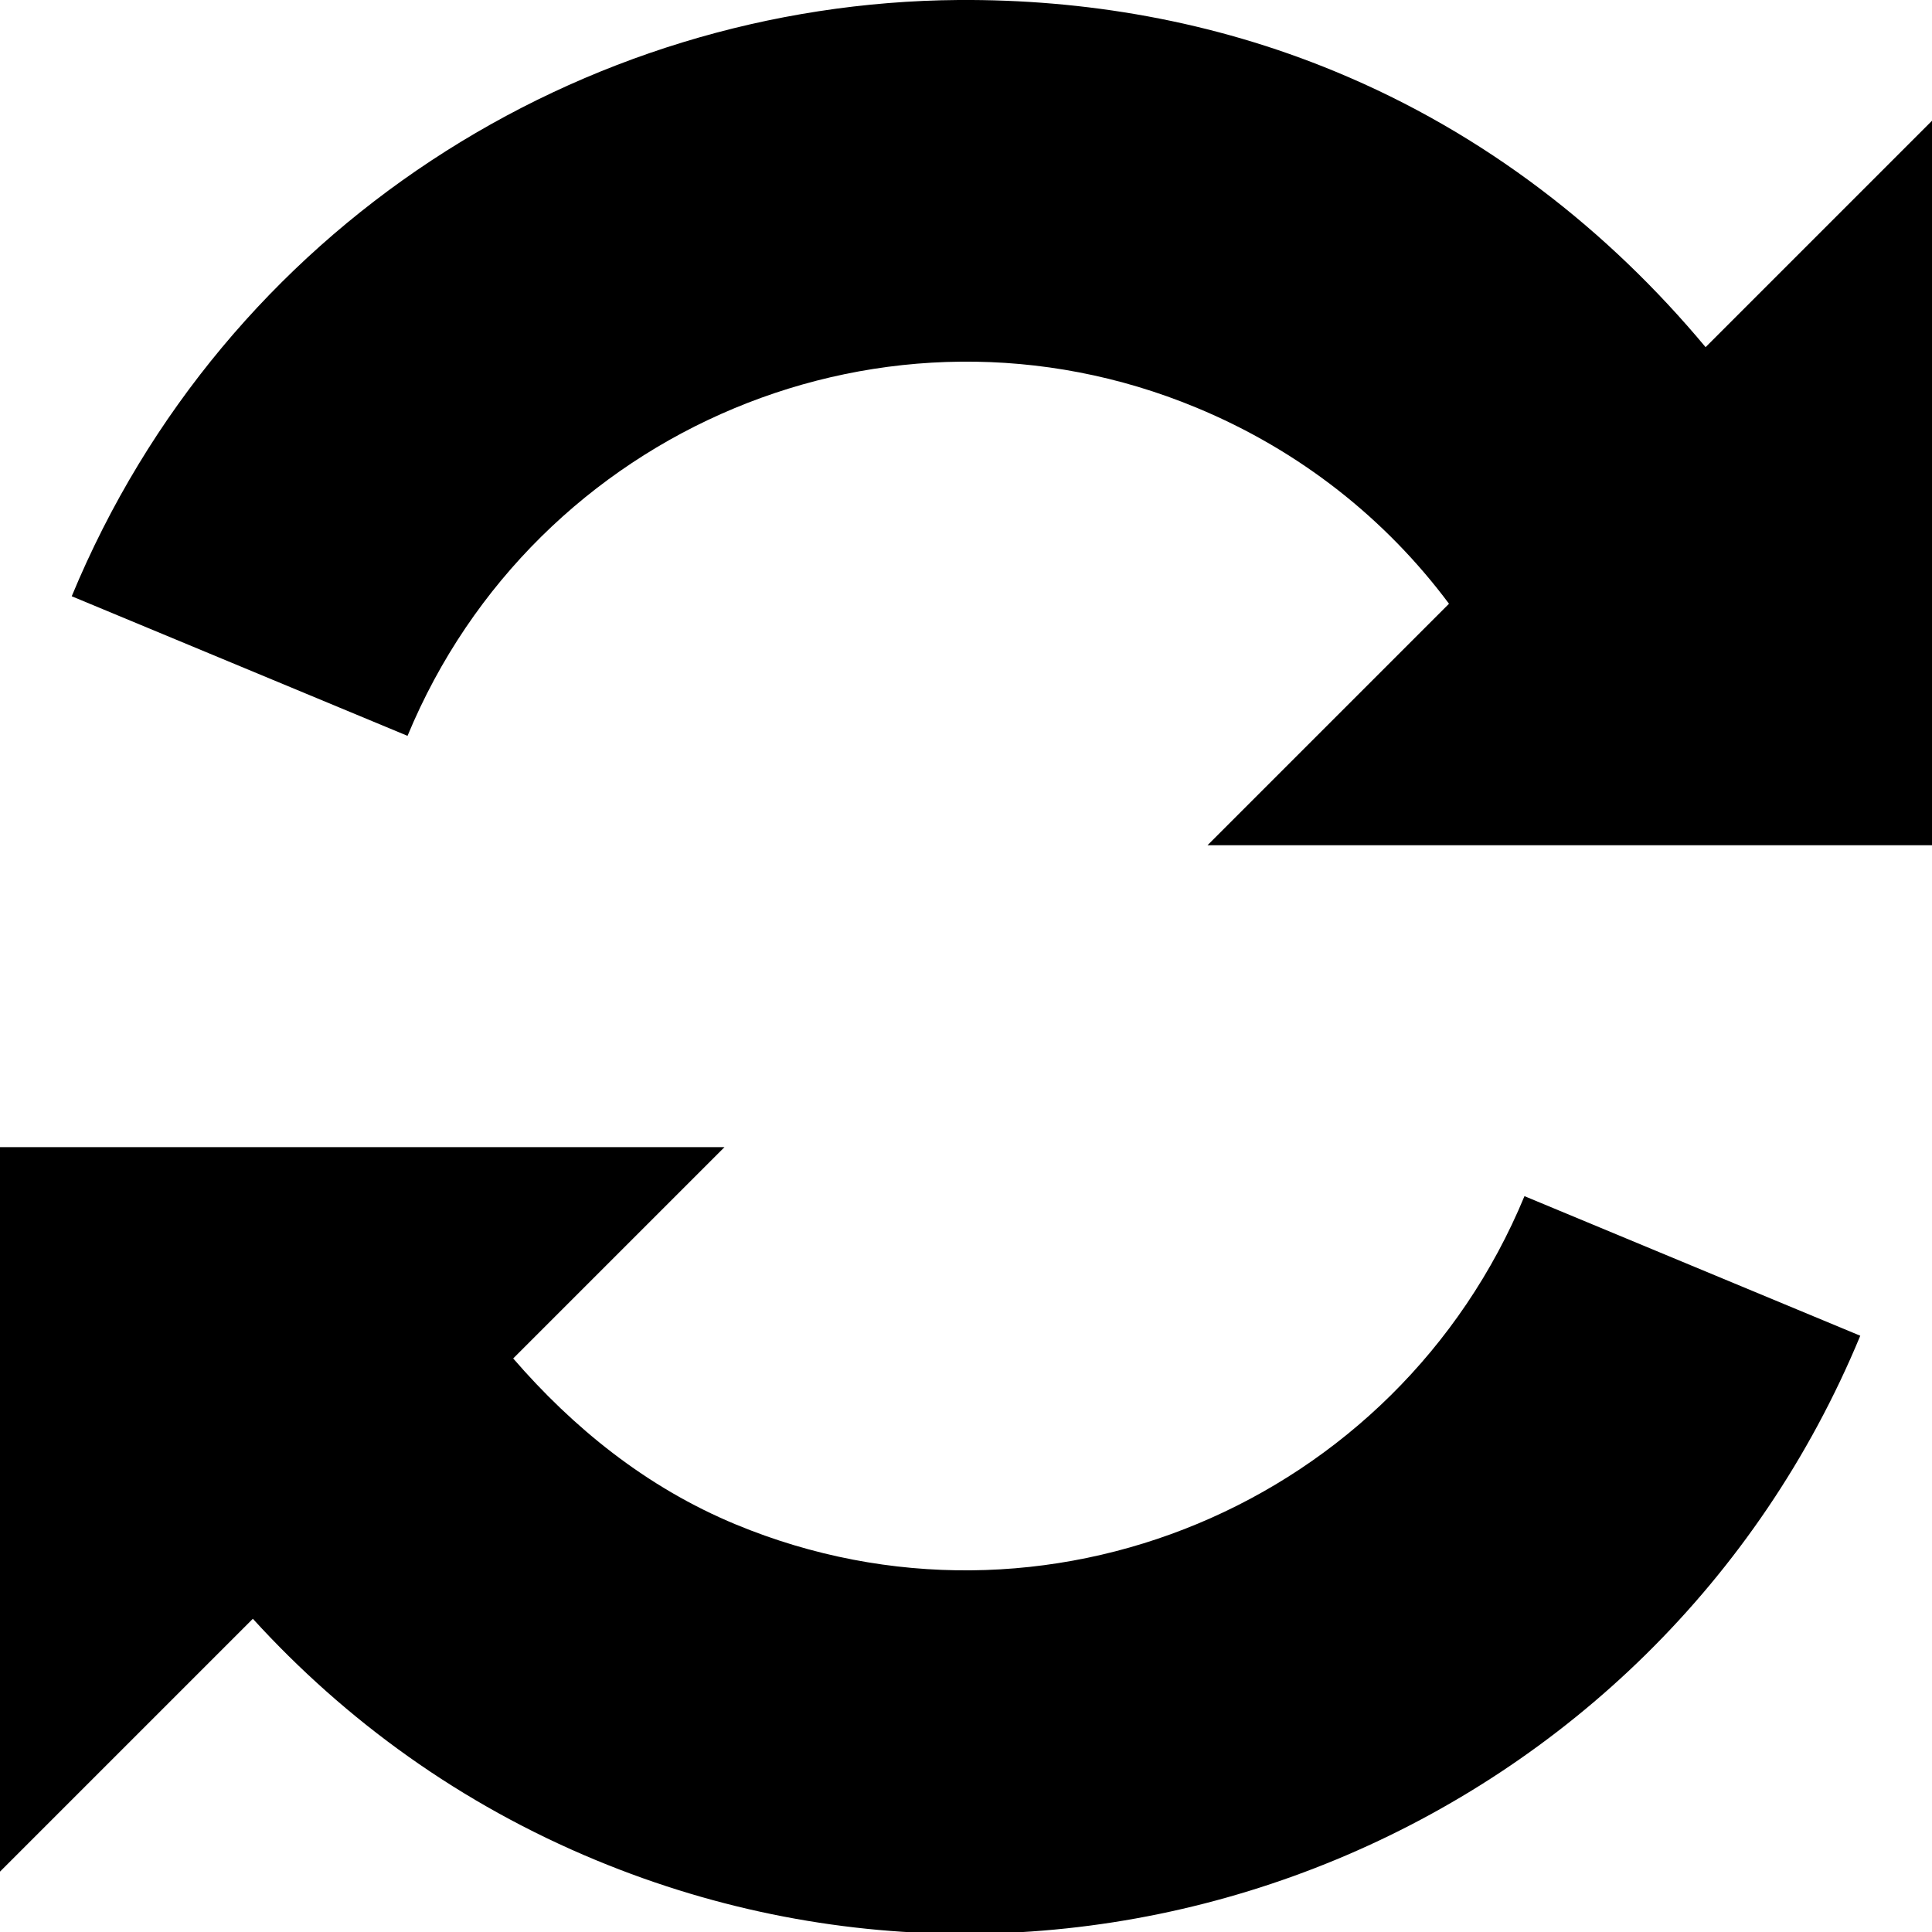
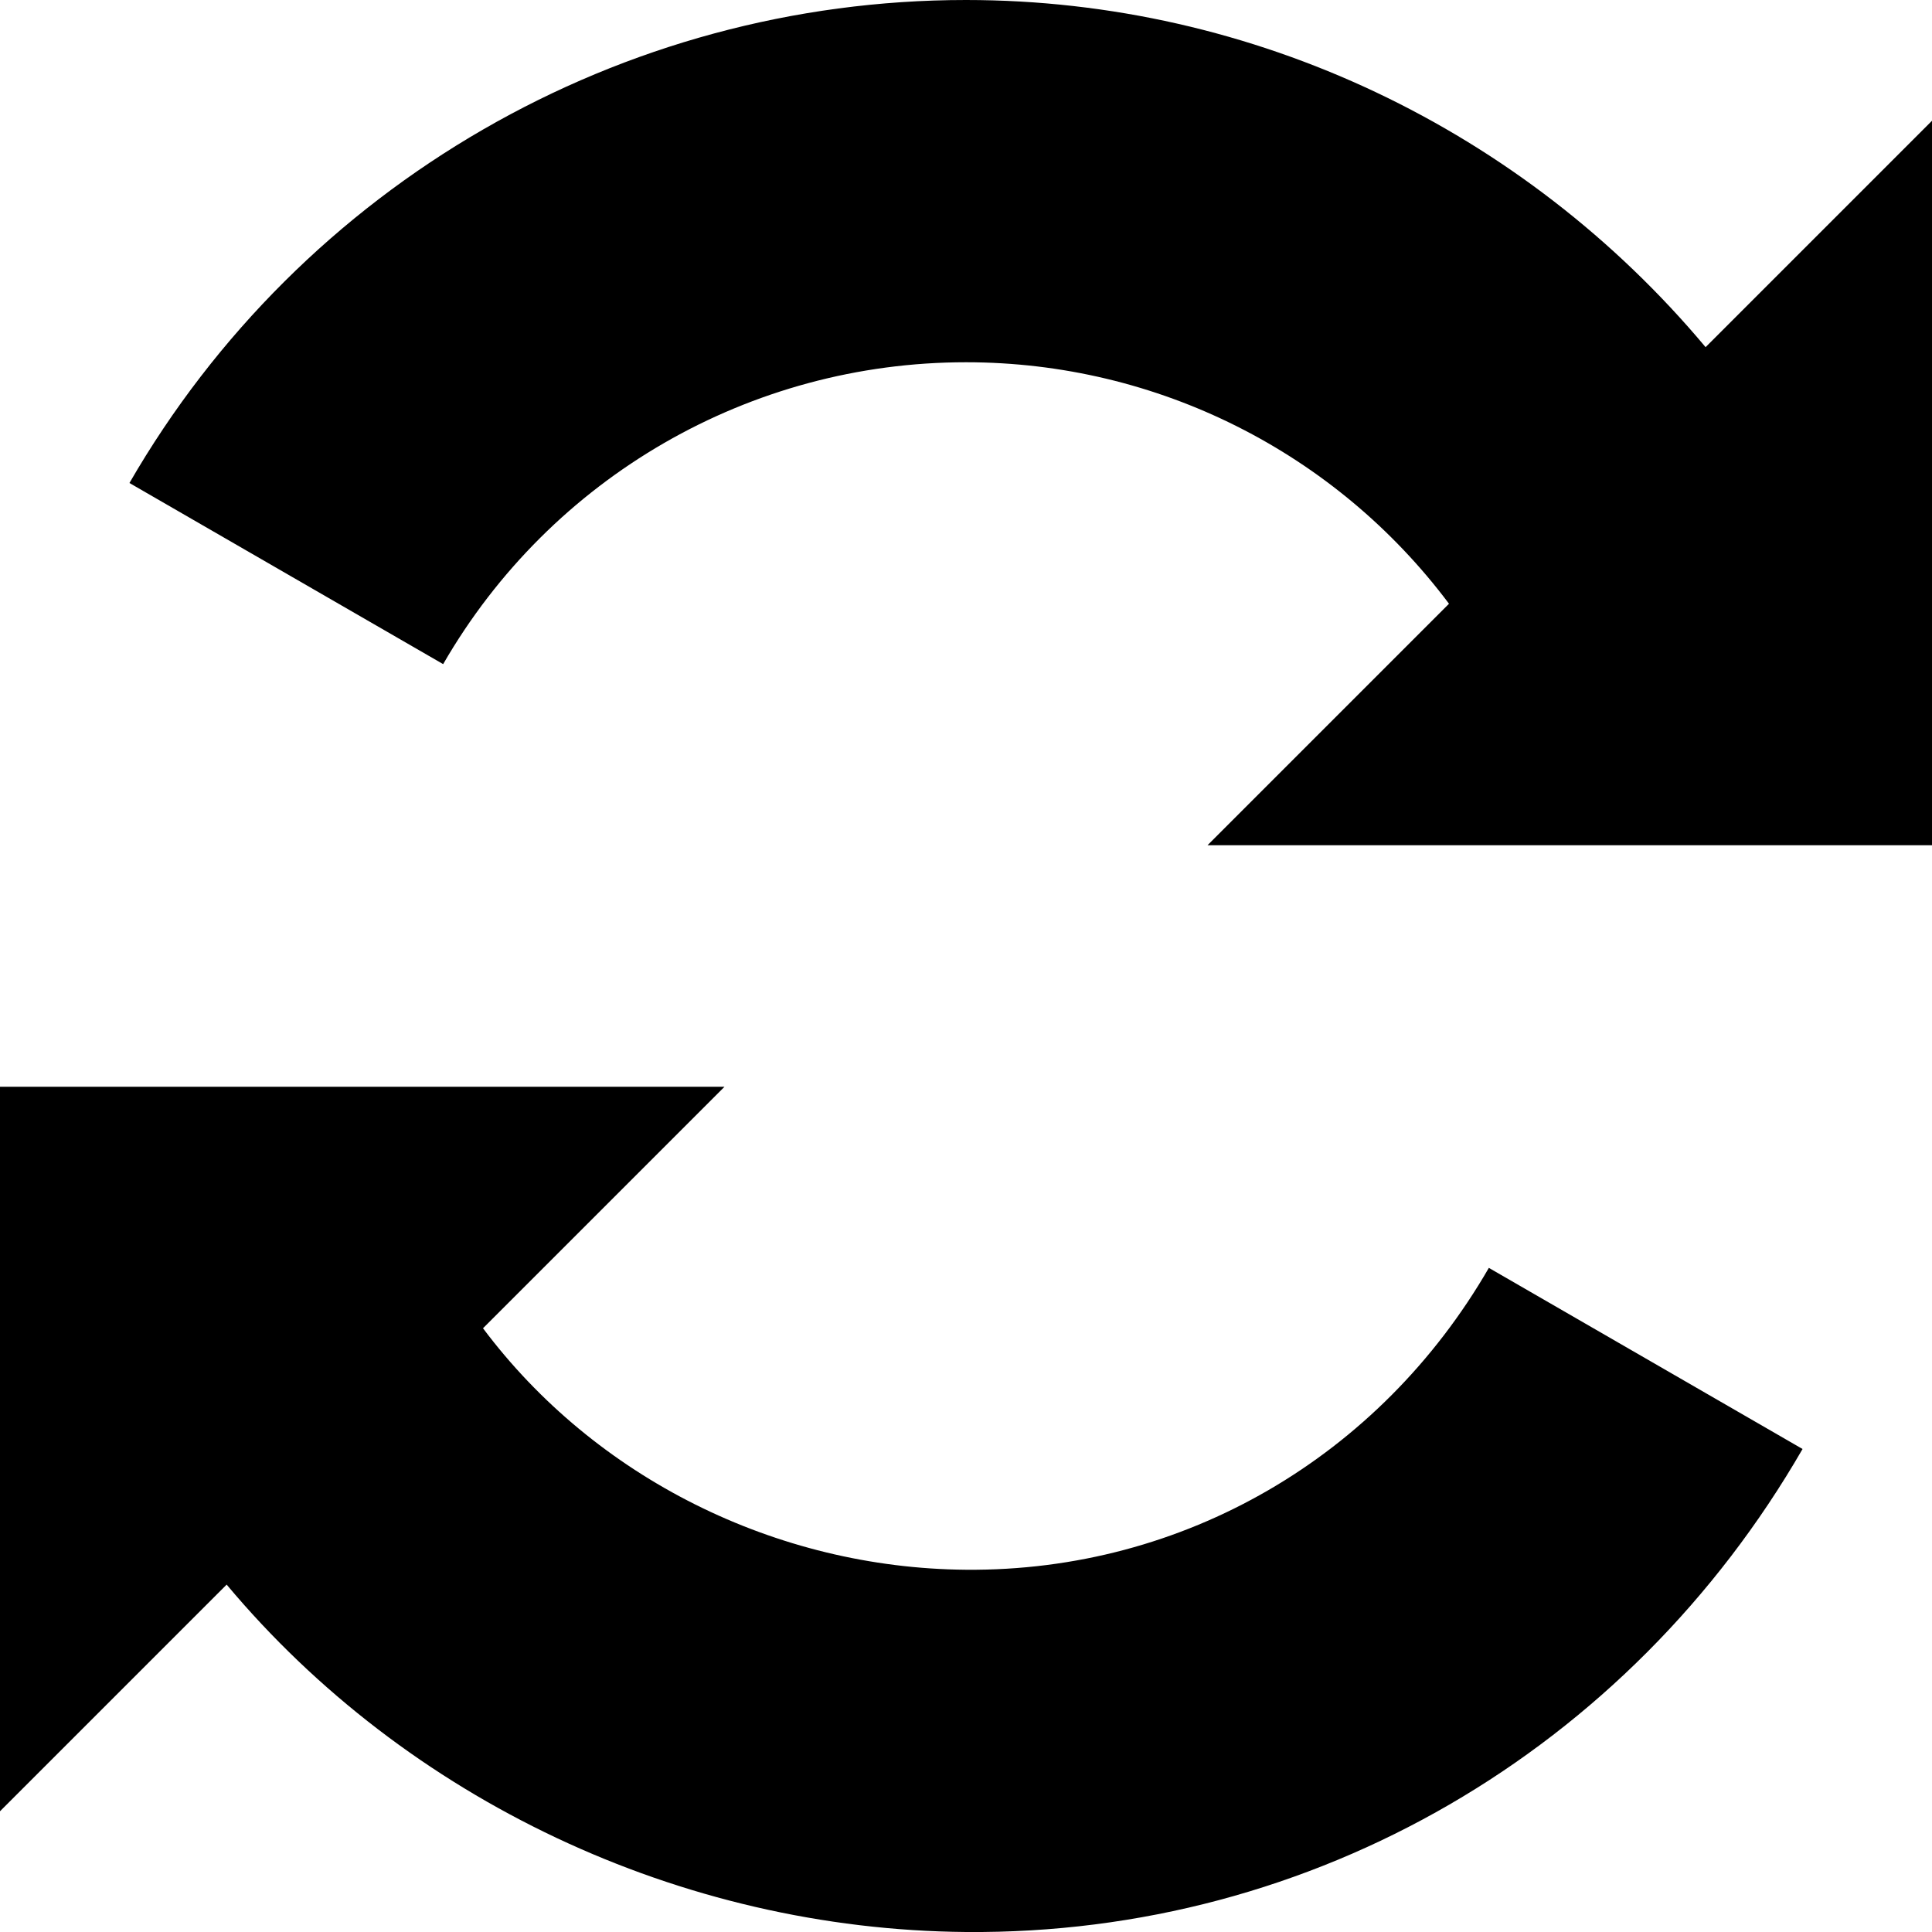
<svg xmlns="http://www.w3.org/2000/svg" height="16" width="16" version="1.1">
-   <path d="m7.938 0c-3.118 0.023-6.076 1.876-7.344 4.938l2.781 1.156c1.057-2.551 3.98-3.776 6.531-2.719 0.863 0.357 1.574 0.927 2.094 1.625l-2 2h6v-6l-1.875 1.875c-0.802-0.962-1.825-1.769-3.063-2.281-1.02-0.423-2.085-0.601-3.124-0.594z" />
-   <path d="m0 9.5v6l2.094-2.094c0.768 0.843 1.72 1.535 2.844 2 4.082 1.691 8.777-0.262 10.468-4.344l-2.781-1.156c-1.057 2.551-3.98 3.776-6.531 2.719-0.744-0.308-1.351-0.805-1.844-1.375l1.75-1.75h-6z" />
+   <path d="m8 0c-2.856-3.771e-8 -5.5 1.527-6.928 4l2.598 1.5c0.894-1.549 2.541-2.5 4.33-2.5 1.587 0 3.063 0.749 4 2l-2 2h6v-6l-1.875 1.875c-1.505-1.797-3.736-2.875-6.125-2.875z" />
+   <path d="m0 9v6l1.877-1.877c1.488 1.778 3.756 2.857 6.123 2.877 2.88 0.024 5.488-1.506 6.928-4l-2.598-1.5c-0.902 1.562-2.526 2.515-4.33 2.5-1.574-0.013-3.073-0.762-4-2l2-2z" />
</svg>
